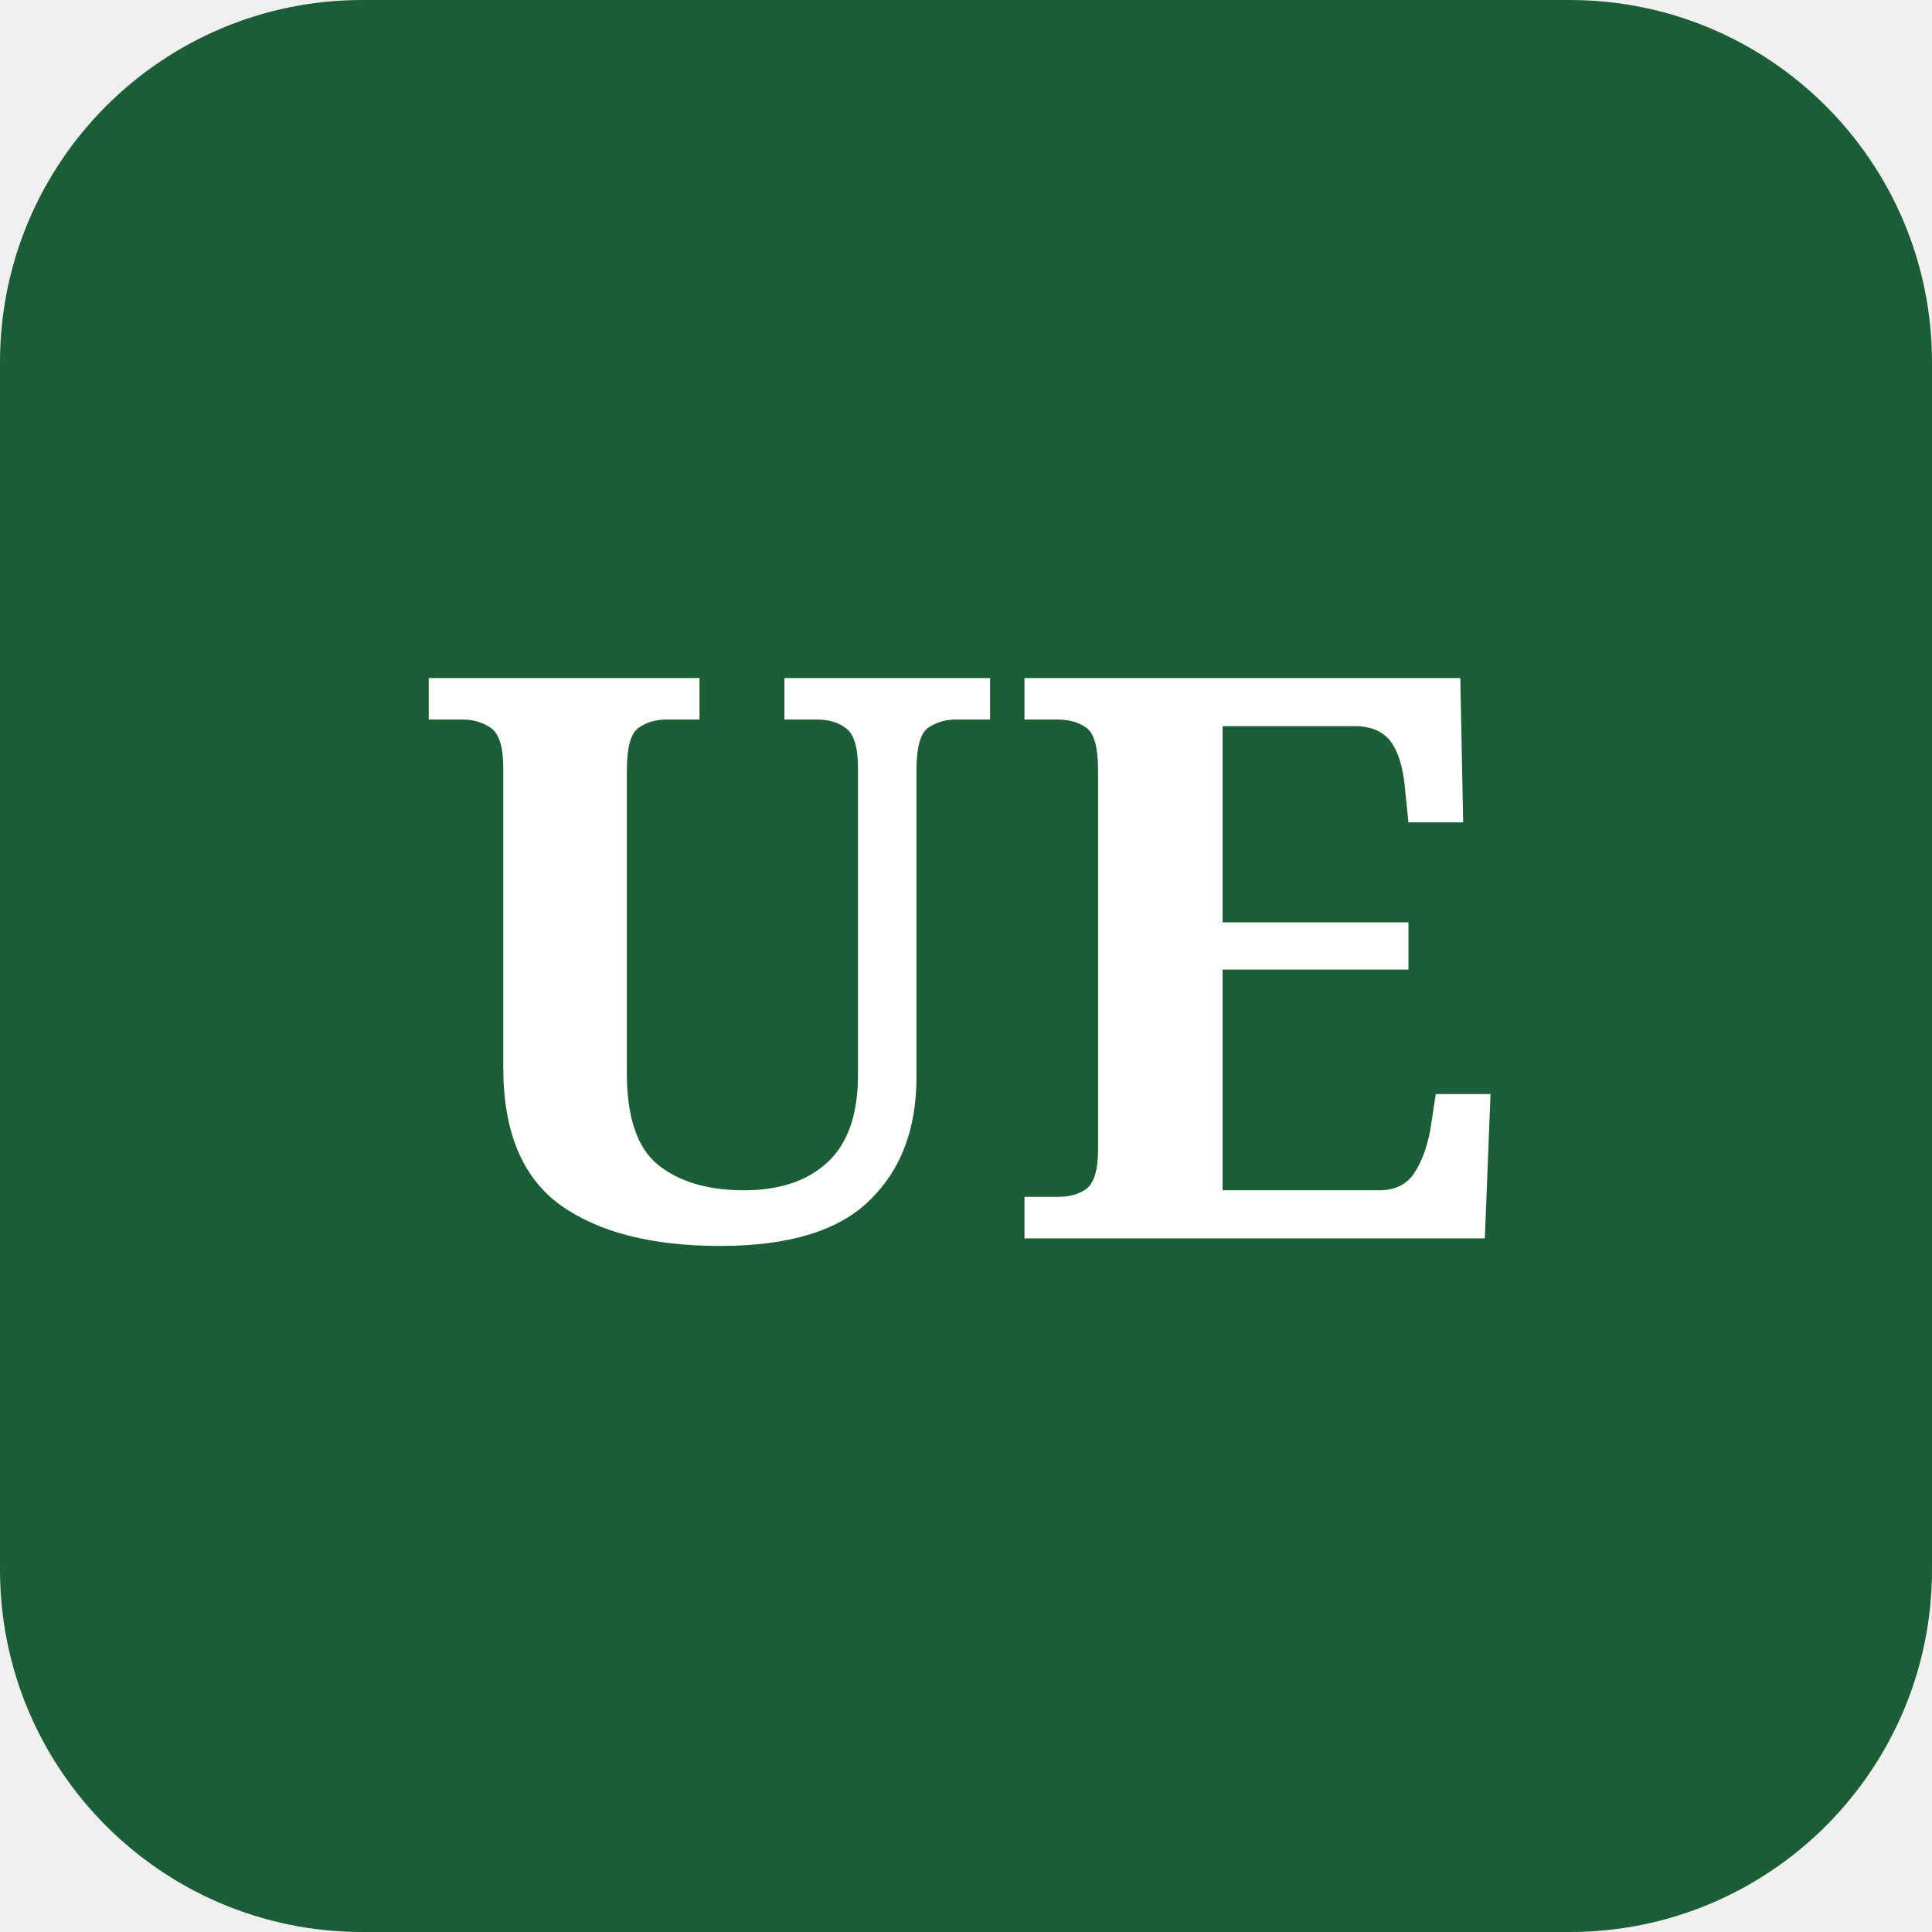
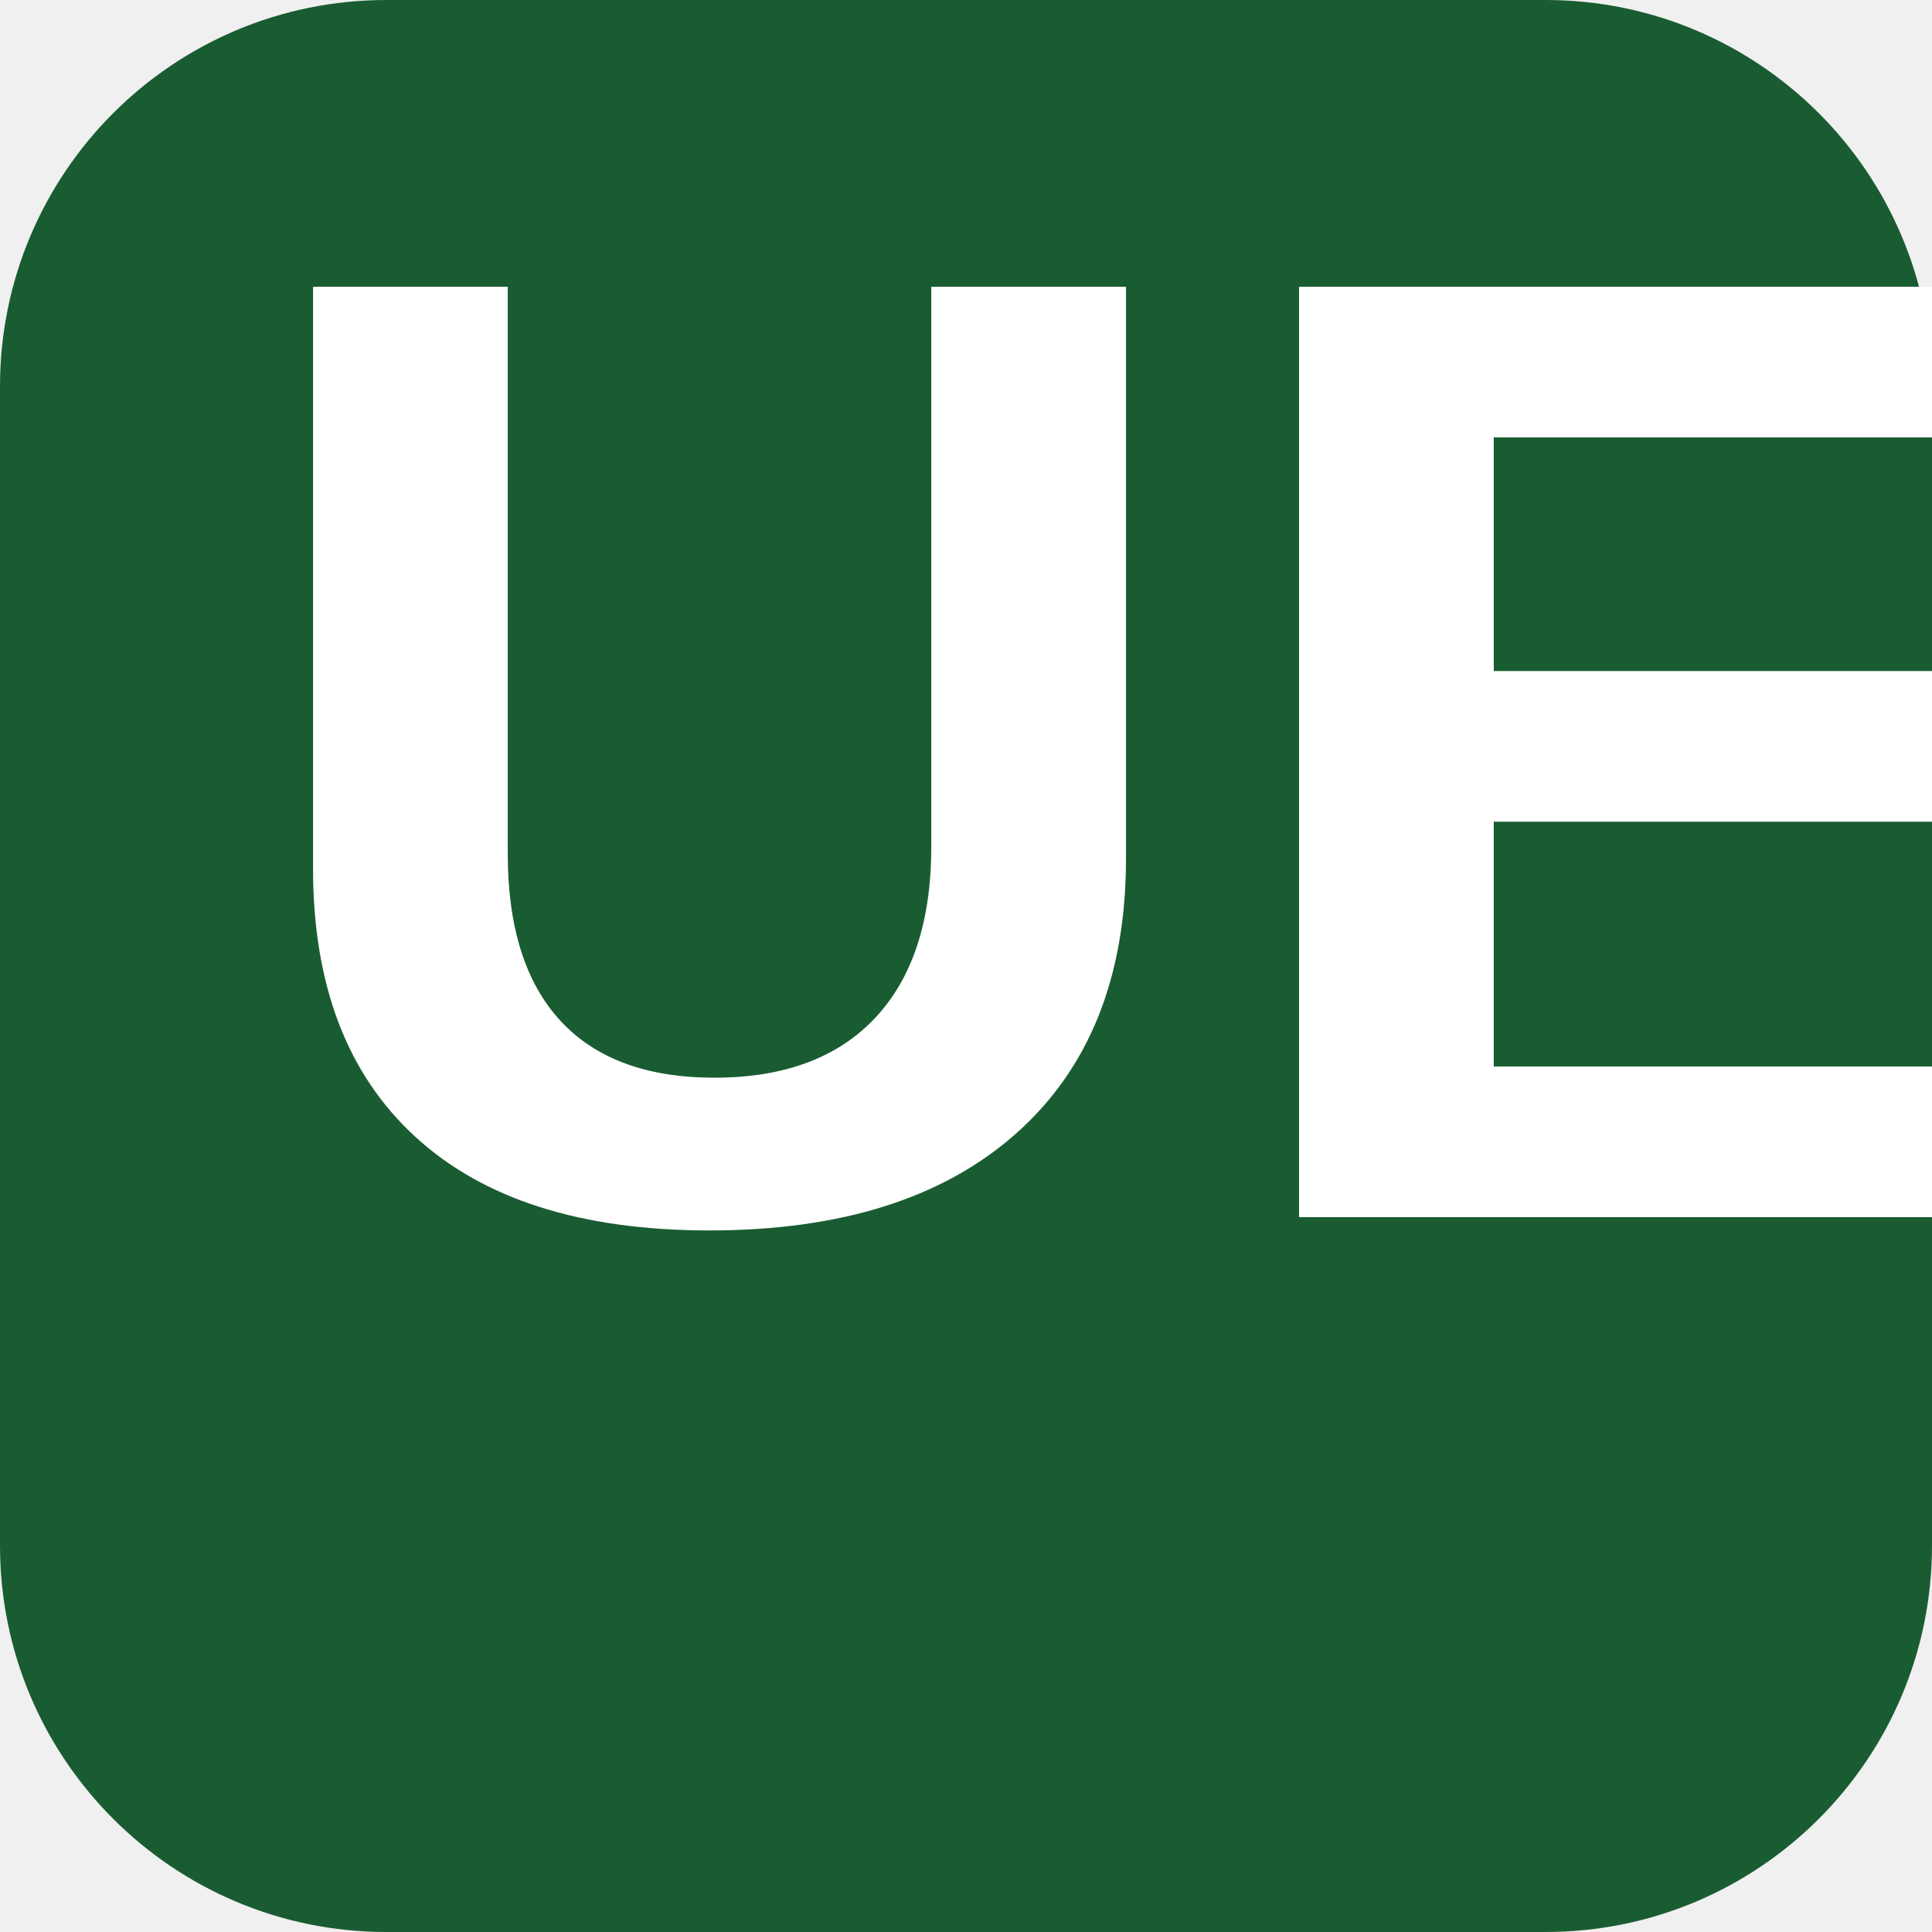
- <svg xmlns="http://www.w3.org/2000/svg" viewBox="0 0 32 32">
-   <rect width="32" height="32" rx="6" fill="#1b5e35" />
-   <text x="50%" y="50%" dominant-baseline="middle" text-anchor="middle" font-family="Georgia, serif" font-weight="bold" font-size="13" fill="white">UE</text>
+ <svg xmlns="http://www.w3.org/2000/svg" viewBox="0 0 100 100">
+   <rect width="100" height="100" rx="20" fill="#1a5c32" />
+   <text y=".9em" font-size="70" x="12" fill="white" font-weight="bold" font-family="Arial">UE</text>
</svg>
